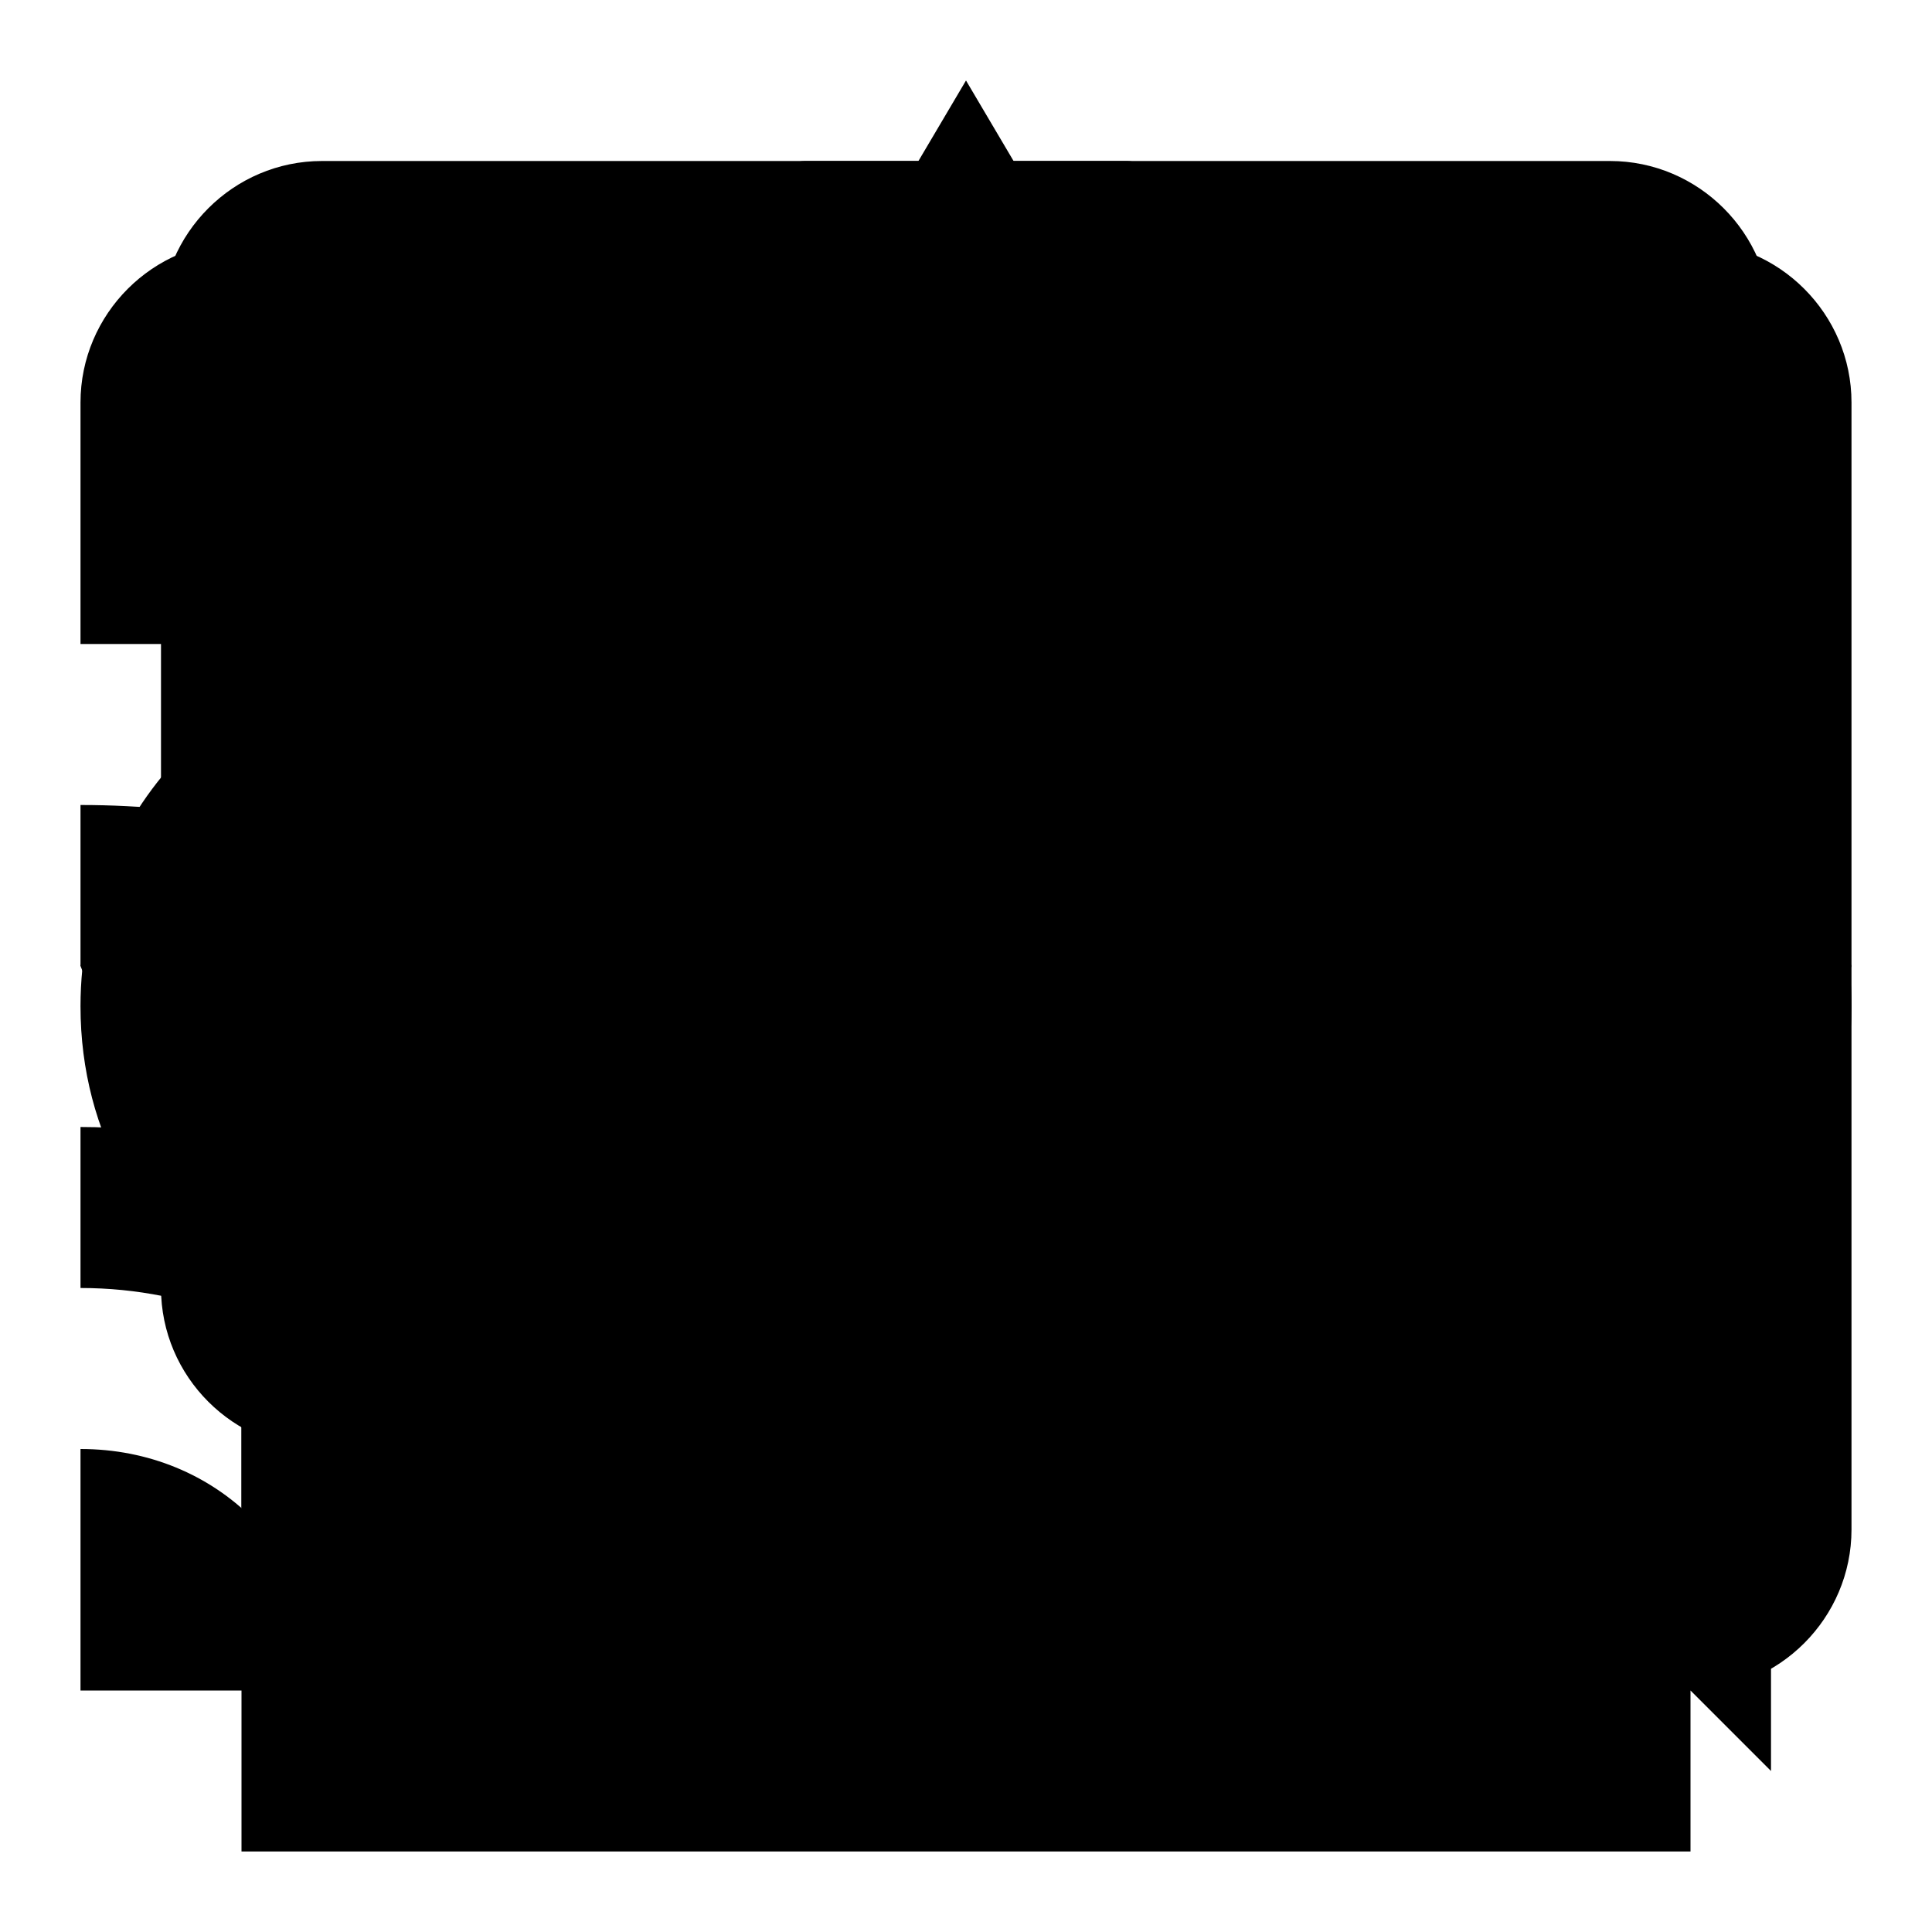
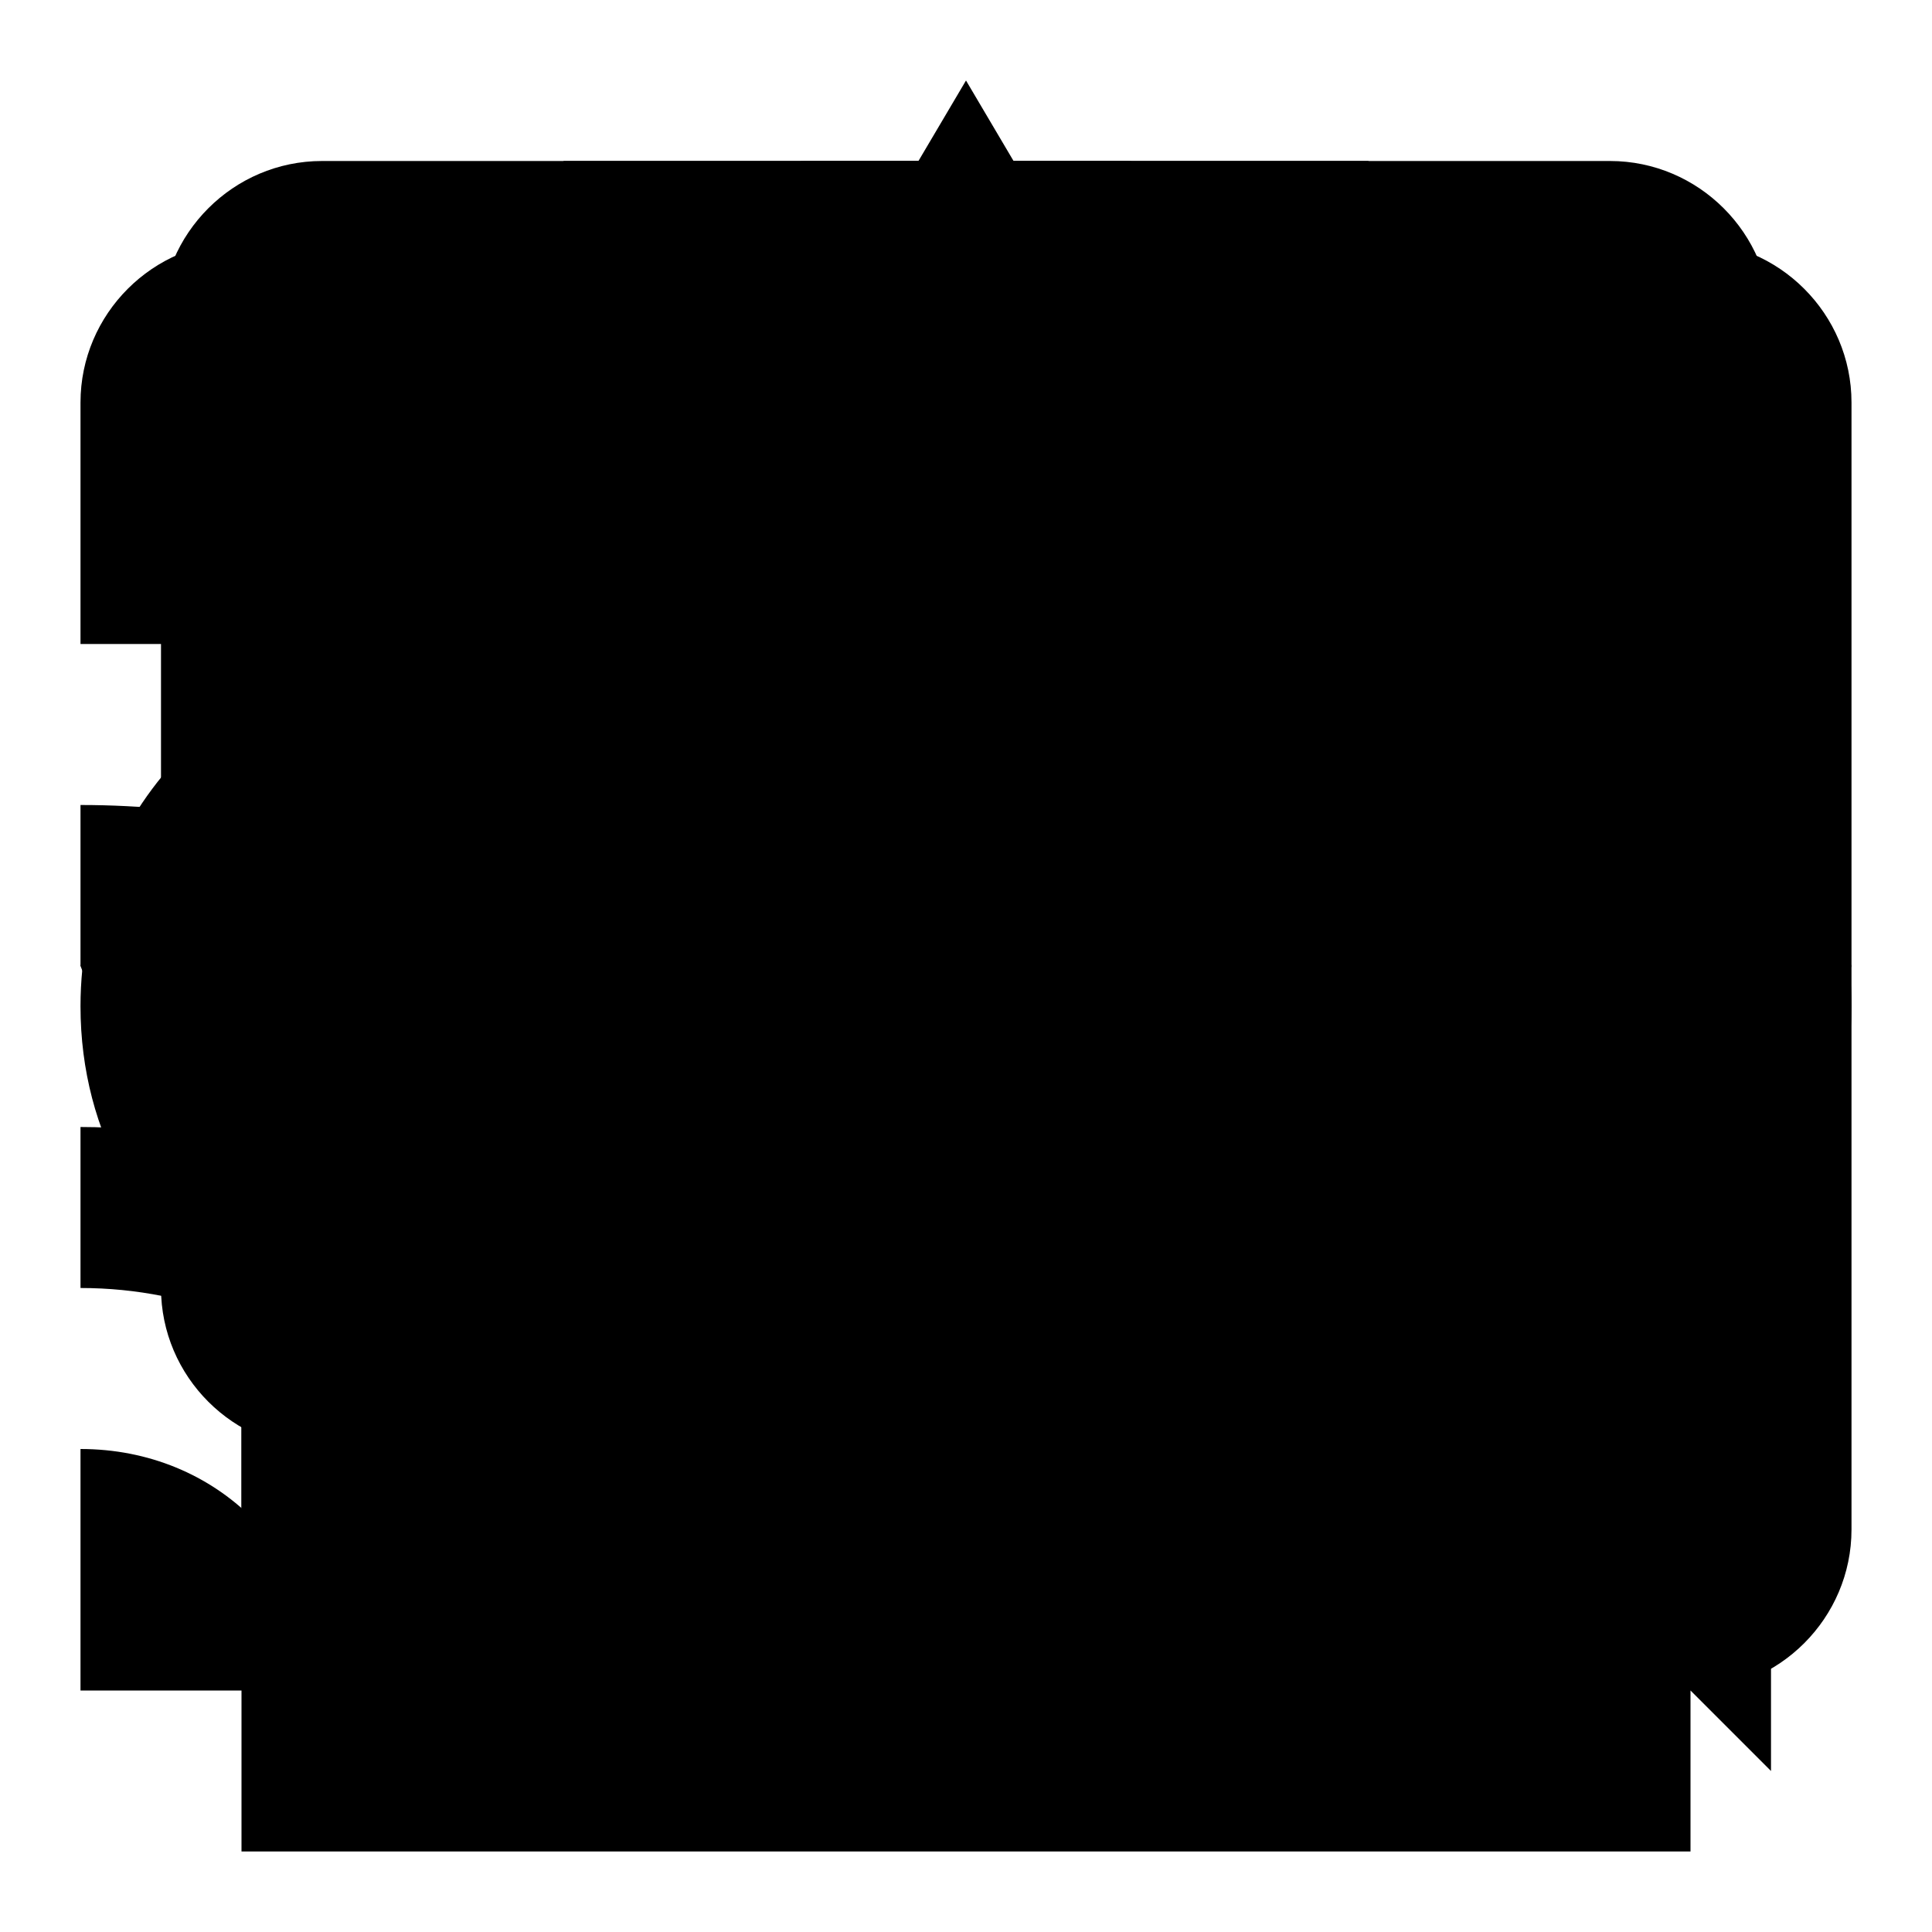
<svg xmlns="http://www.w3.org/2000/svg" version="1.1" width="96" height="96" viewBox="0 0 96 96">
  <g id="accessibility">
    <path d="M48 8c4.4 0 8 3.6 8 8s-3.6 8-8 8-8-3.6-8-8 3.6-8 8-8zM84 36h-24v52h-8v-24h-8v24h-8v-52h-24v-8h72v8z" />
  </g>
  <g id="add-circle">
    <path d="M48 8c-22 0-40 18-40 40s18 40 40 40c22 0 40-18 40-40s-18-40-40-40zM68 52h-16v16h-8v-16h-16v-8h16v-16h8v16h16v8z" />
  </g>
  <g id="save">
    <path d="M68 12h-48c-4.4 0-8 3.6-8 8v56c0 4.4 3.6 8 8 8h56c4.4 0 8-3.6 8-8v-48l-16-16zM48 76c-6.8 0-12-5.2-12-12s5.2-12 12-12c6.8 0 12 5.2 12 12s-5.2 12-12 12zM60 36h-40v-16h40v16z" />
  </g>
  <g id="settings">
    <path d="M77.6 52c0-1.2 0.4-2.4 0.4-4s0-2.8-0.4-4l8.4-6.8c0.8-0.8 0.8-1.6 0.4-2.4l-8-14c-0.4-0.4-1.2-0.8-2.4-0.4l-10 4c-2-1.6-4.4-2.8-6.8-4l-1.6-10.4c0.4-1.2-0.8-2-1.6-2h-16c-0.8 0-2 0.8-2 1.6l-1.6 10.8c-2.4 0.8-4.4 2.4-6.8 4l-9.6-4c-1.2-0.4-2 0-2.8 0.8l-8 14c-0.4 0.4 0 1.6 0.8 2.4l8.4 6.4c0 1.2-0.4 2.4-0.4 4s0 2.8 0.4 4l-8.4 6.8c-0.8 0.8-0.8 1.6-0.4 2.4l8 14c0.4 0.4 1.2 0.8 2.4 0.4l10-4c2 1.6 4.4 2.8 6.8 4l1.6 10.4c0 0.8 0.8 1.6 2 1.6h16c0.8 0 2-0.8 2-1.6l1.6-10.4c2.4-1.2 4.8-2.4 6.8-4l10 4c0.8 0.4 2 0 2.4-0.8l8-14c0.4-0.8 0.4-2-0.4-2.4l-9.2-6.4zM48 62c-7.6 0-14-6.4-14-14s6.4-14 14-14 14 6.4 14 14-6.4 14-14 14z" />
  </g>
  <g id="delete">
    <path d="M24 76c0 4.4 3.6 8 8 8h32c4.4 0 8-3.6 8-8v-48h-48v48zM76 16h-14l-4-4h-20l-4 4h-14v8h56v-8z" />
  </g>
  <g id="clear">
    <path d="M76 25.6l-5.6-5.6-22.4 22.4-22.4-22.4-5.6 5.6 22.4 22.4-22.4 22.4 5.6 5.6 22.4-22.4 22.4 22.4 5.6-5.6-22.4-22.4z" />
  </g>
  <g id="check">
    <path d="M36 64.8l-16.8-16.8-5.6 5.6 22.4 22.4 48-48-5.6-5.6z" />
  </g>
  <g id="comments">
    <path d="M88 16c0-4.4-3.6-8-8-8h-64c-4.4 0-8 3.6-8 8v48c0 4.4 3.6 8 8 8h56l16 16v-72zM72 56h-48v-8h48v8zM72 44h-48v-8h48v8zM72 32h-48v-8h48v8z" />
  </g>
  <g id="view">
    <path d="M48 18c-20 0-37.2 12.4-44 30 6.8 17.6 24 30 44 30s37.2-12.4 44-30c-6.8-17.6-24-30-44-30zM48 68c-11.2 0-20-8.8-20-20s8.8-20 20-20c11.2 0 20 8.8 20 20s-8.8 20-20 20zM48 36c-6.8 0-12 5.2-12 12s5.2 12 12 12c6.8 0 12-5.2 12-12s-5.2-12-12-12z" />
  </g>
  <g id="comic">
    <path d="M48 22c3.2 0 6-2.8 6-6 0-1.2-0.4-2-0.8-3.2l-5.2-8.8-5.2 8.8c-0.4 0.8-0.8 2-0.8 3.2 0 3.2 2.8 6 6 6zM74 32h-22v-6h-8v6h-22c-10 0-18 8-18 18 0 6.4 3.2 11.6 8 14.8v27.2h72v-27.2c4.8-3.2 8-8.8 8-14.8 0-10-8-18-18-18zM74 60c-2.8 0-5.2-1.2-7.2-2.8l-6-6-6 6c-1.6 1.6-4 2.8-6.8 2.8s-5.2-1.2-7.2-2.8l-6-6-6 6c-1.6 1.6-4 2.8-6.8 2.8-5.6 0-10-4.4-10-10s4.4-10 10-10h52c5.6 0 10 4.4 10 10s-4.4 10-10 10z" />
  </g>
  <g id="rss">
    <path d="M84 12h-72c-4.4 0-8 3.6-8 8v12h8v-12h72v56h-28v8h28c4.4 0 8-3.6 8-8v-56c0-4.4-3.6-8-8-8zM4 72v12h12c0-6.8-5.2-12-12-12zM4 56v8c11.2 0 20 8.8 20 20h8c0-15.6-12.4-28-28-28zM4 40v8c20 0 36 16 36 36h8c0-24.4-19.6-44-44-44z" />
  </g>
+   <g id="notes">
+     <path d="M64 48v-32h4v-8h-40v8h4v32l-8 8v8h20.8v24h6.4v-24h20.8v-8l-8-8z" />
+   </g>
</svg>
